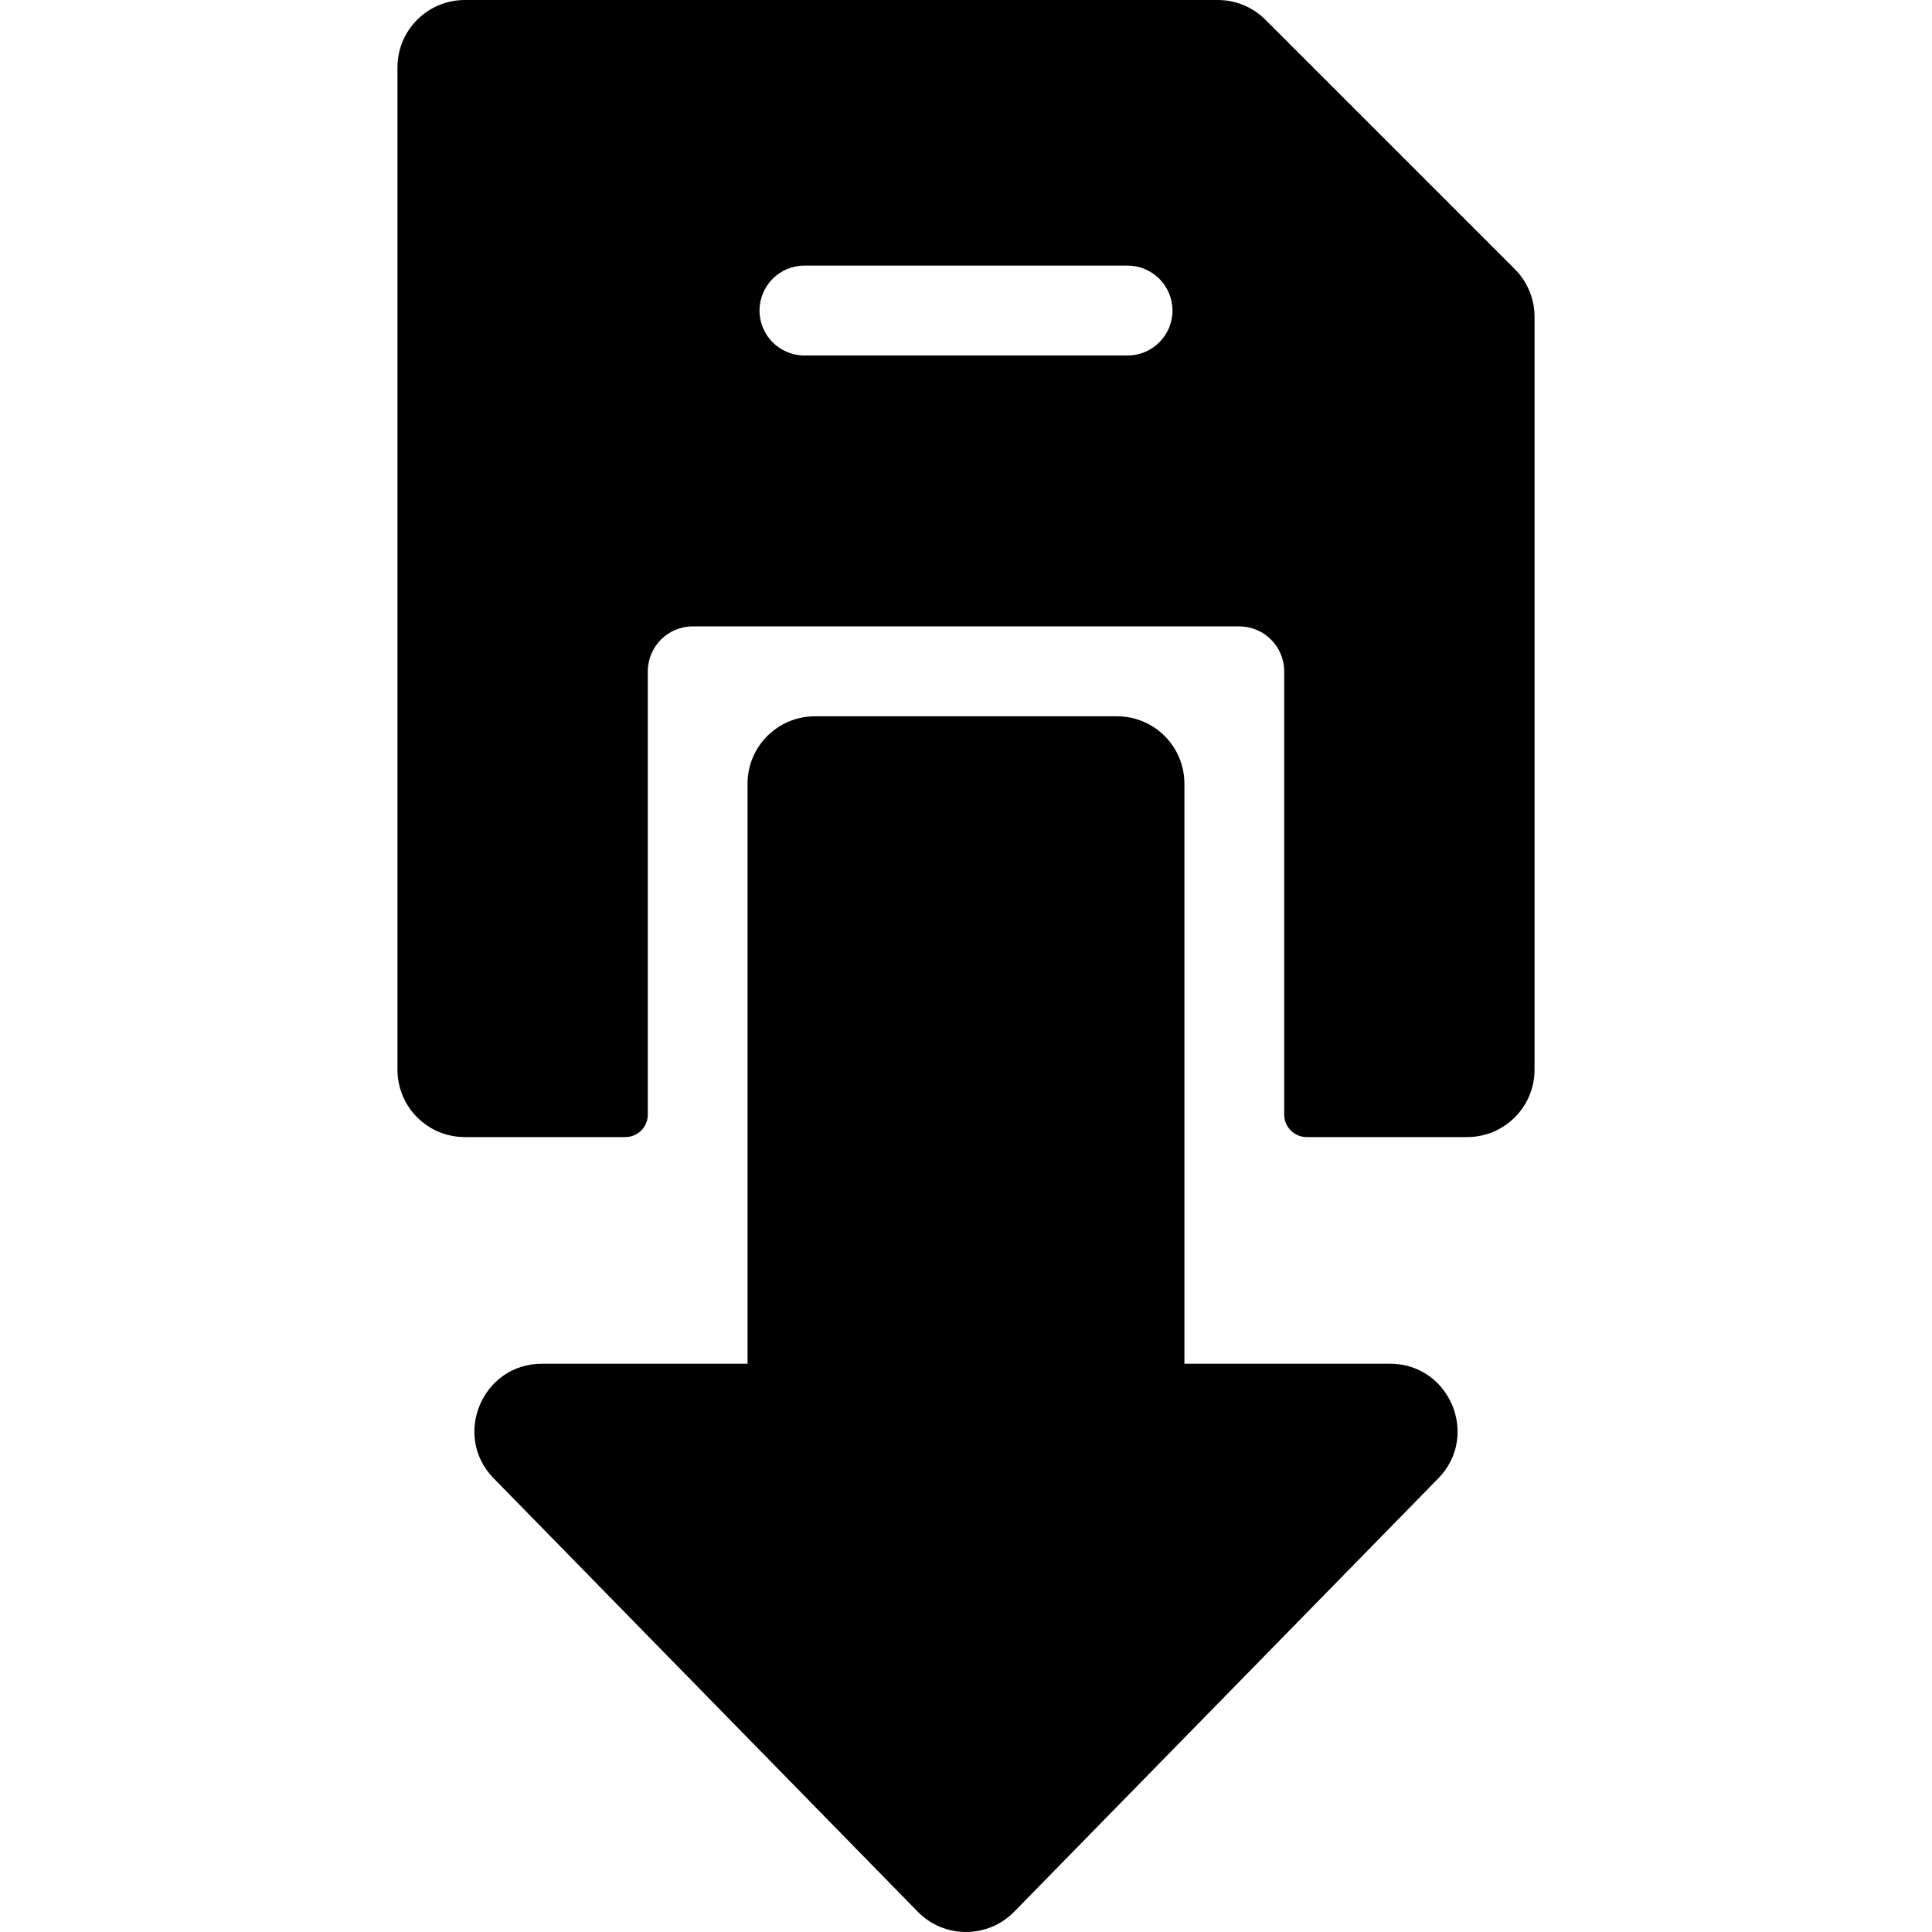
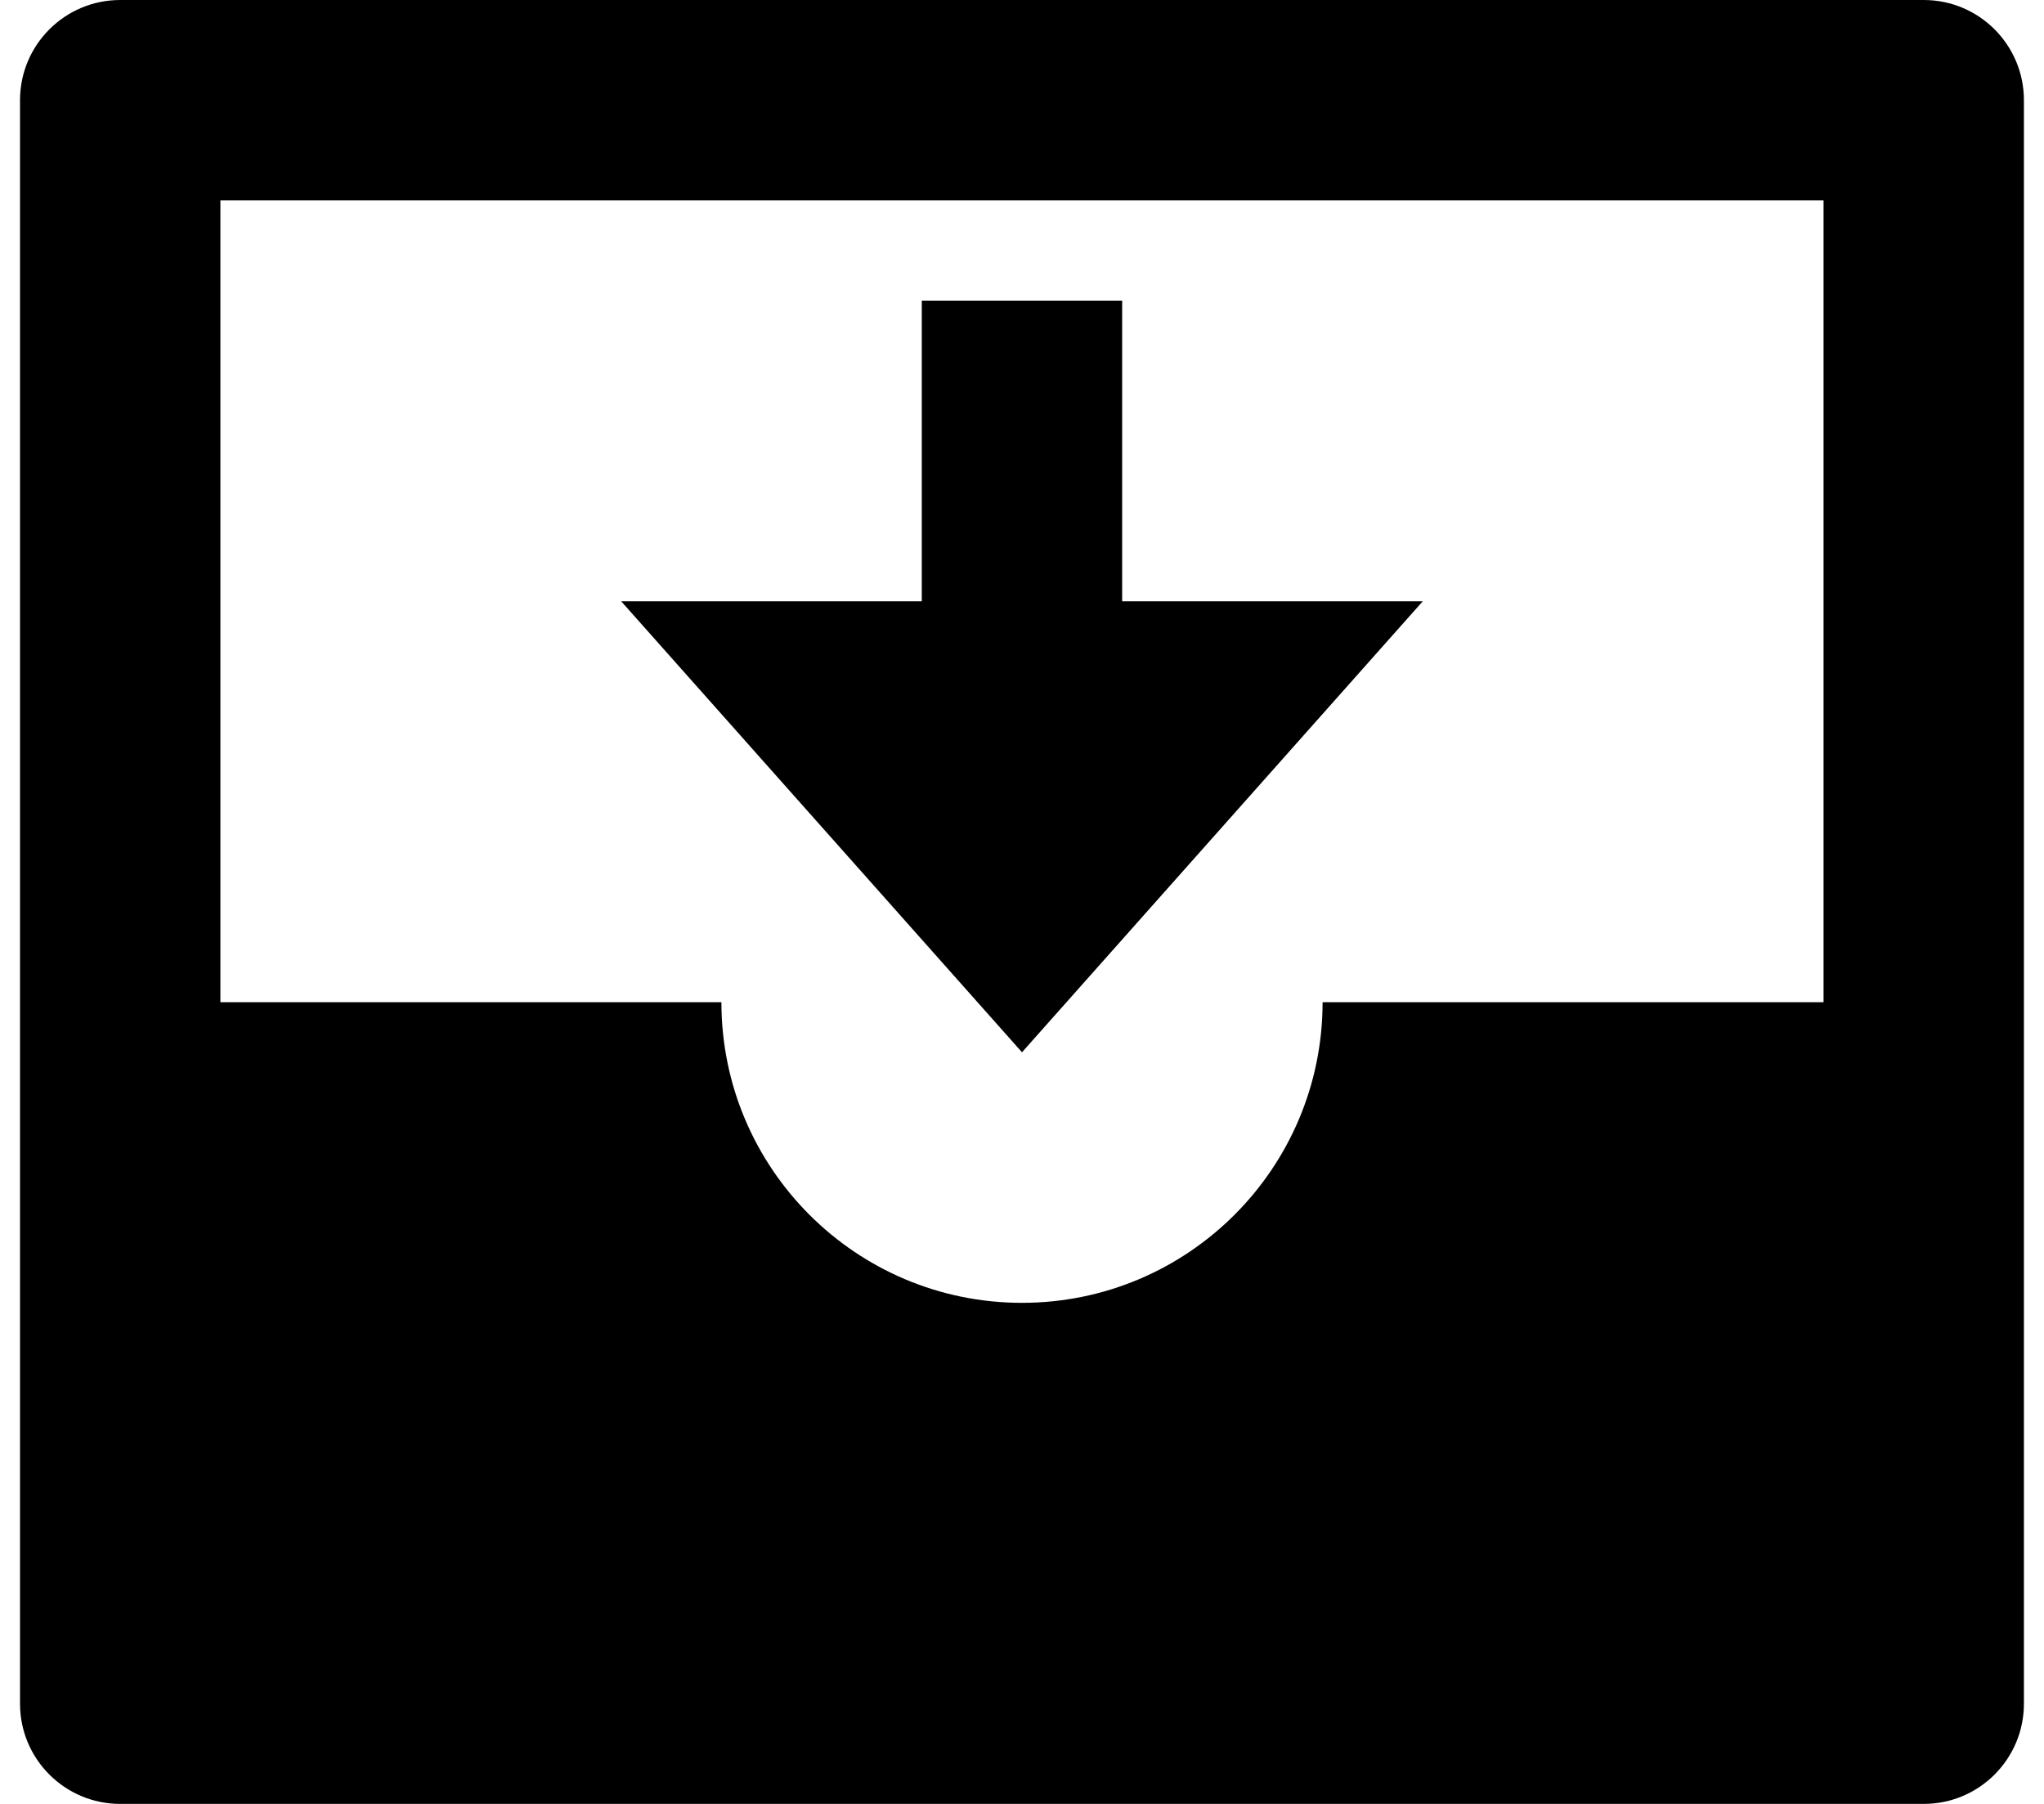
- <svg xmlns="http://www.w3.org/2000/svg" width="40" height="40" viewBox="0 0 40 40" fill="none">
-   <path d="M28.781 28.235H24.522V16.225C24.522 15.454 23.897 14.83 23.127 14.83H16.873C16.102 14.83 15.477 15.454 15.477 16.225V28.235H11.218C9.985 28.235 9.358 29.725 10.221 30.607L19.002 39.581C19.549 40.139 20.449 40.14 20.997 39.581L29.779 30.607C30.641 29.725 30.014 28.235 28.781 28.235Z" fill="black" />
-   <path d="M31.362 5.571L26.2 0.409C25.938 0.147 25.583 0 25.213 0H9.624C8.853 0 8.229 0.625 8.229 1.395V22.147C8.229 22.918 8.853 23.542 9.624 23.542H12.947C13.204 23.542 13.412 23.334 13.412 23.077V13.9C13.412 13.386 13.828 12.969 14.342 12.969H25.657C26.171 12.969 26.588 13.386 26.588 13.9V23.077C26.588 23.334 26.796 23.542 27.053 23.542H30.375C31.146 23.542 31.771 22.918 31.771 22.147V6.558C31.771 6.188 31.624 5.833 31.362 5.571ZM23.345 7.36H16.655C16.141 7.36 15.725 6.943 15.725 6.43C15.725 5.916 16.141 5.499 16.655 5.499H23.345C23.858 5.499 24.275 5.916 24.275 6.43C24.275 6.943 23.858 7.36 23.345 7.36Z" fill="black" />
+ <svg xmlns="http://www.w3.org/2000/svg" width="34" height="30" viewBox="0 0 34 30" fill="none">
+   <path d="M32 0H2C1.079 0 0.333 0.746 0.333 1.667V28.333C0.333 29.254 1.079 30 2 30H32C32.92 30 33.666 29.254 33.666 28.333V1.667C33.666 0.746 32.92 0 32 0ZM17 21.667C14.238 21.667 12 19.428 12 16.667H3.666V3.333H30.333V16.667H22C22 19.428 19.761 21.667 17 21.667ZM23.666 10H18.666V5H15.333V10H10.333L17 17.5L23.666 10Z" fill="black" />
</svg>
